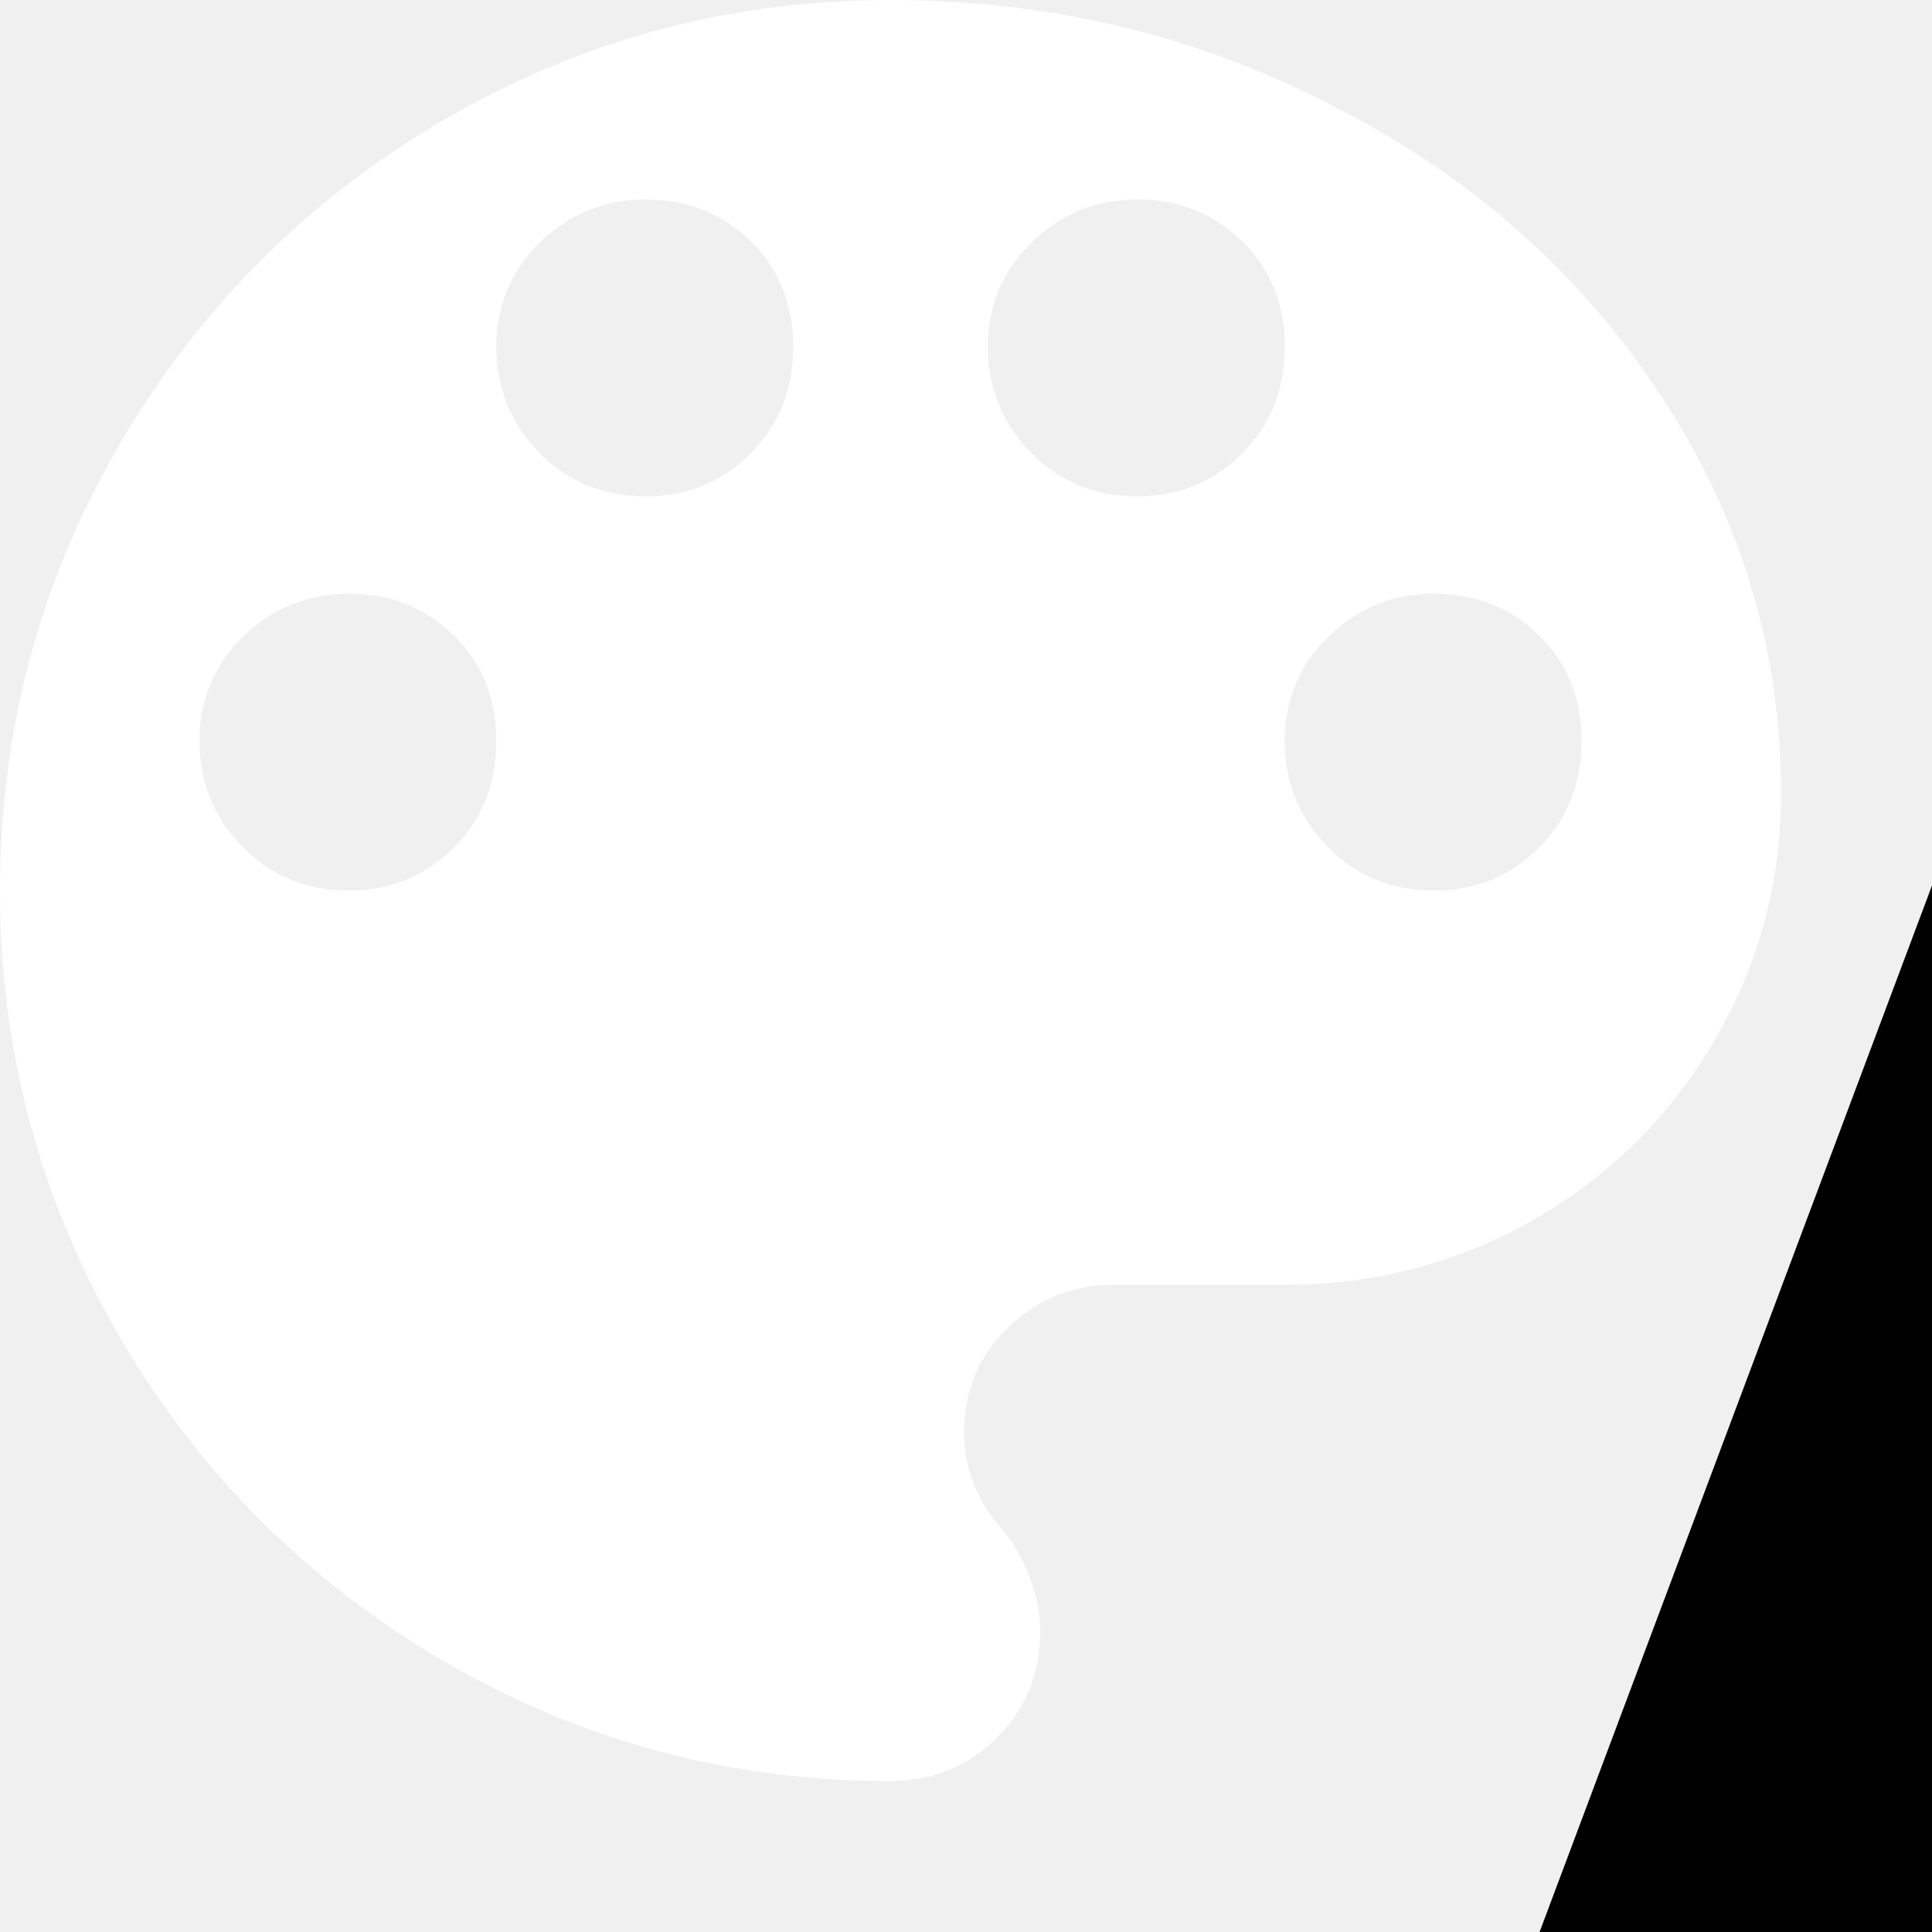
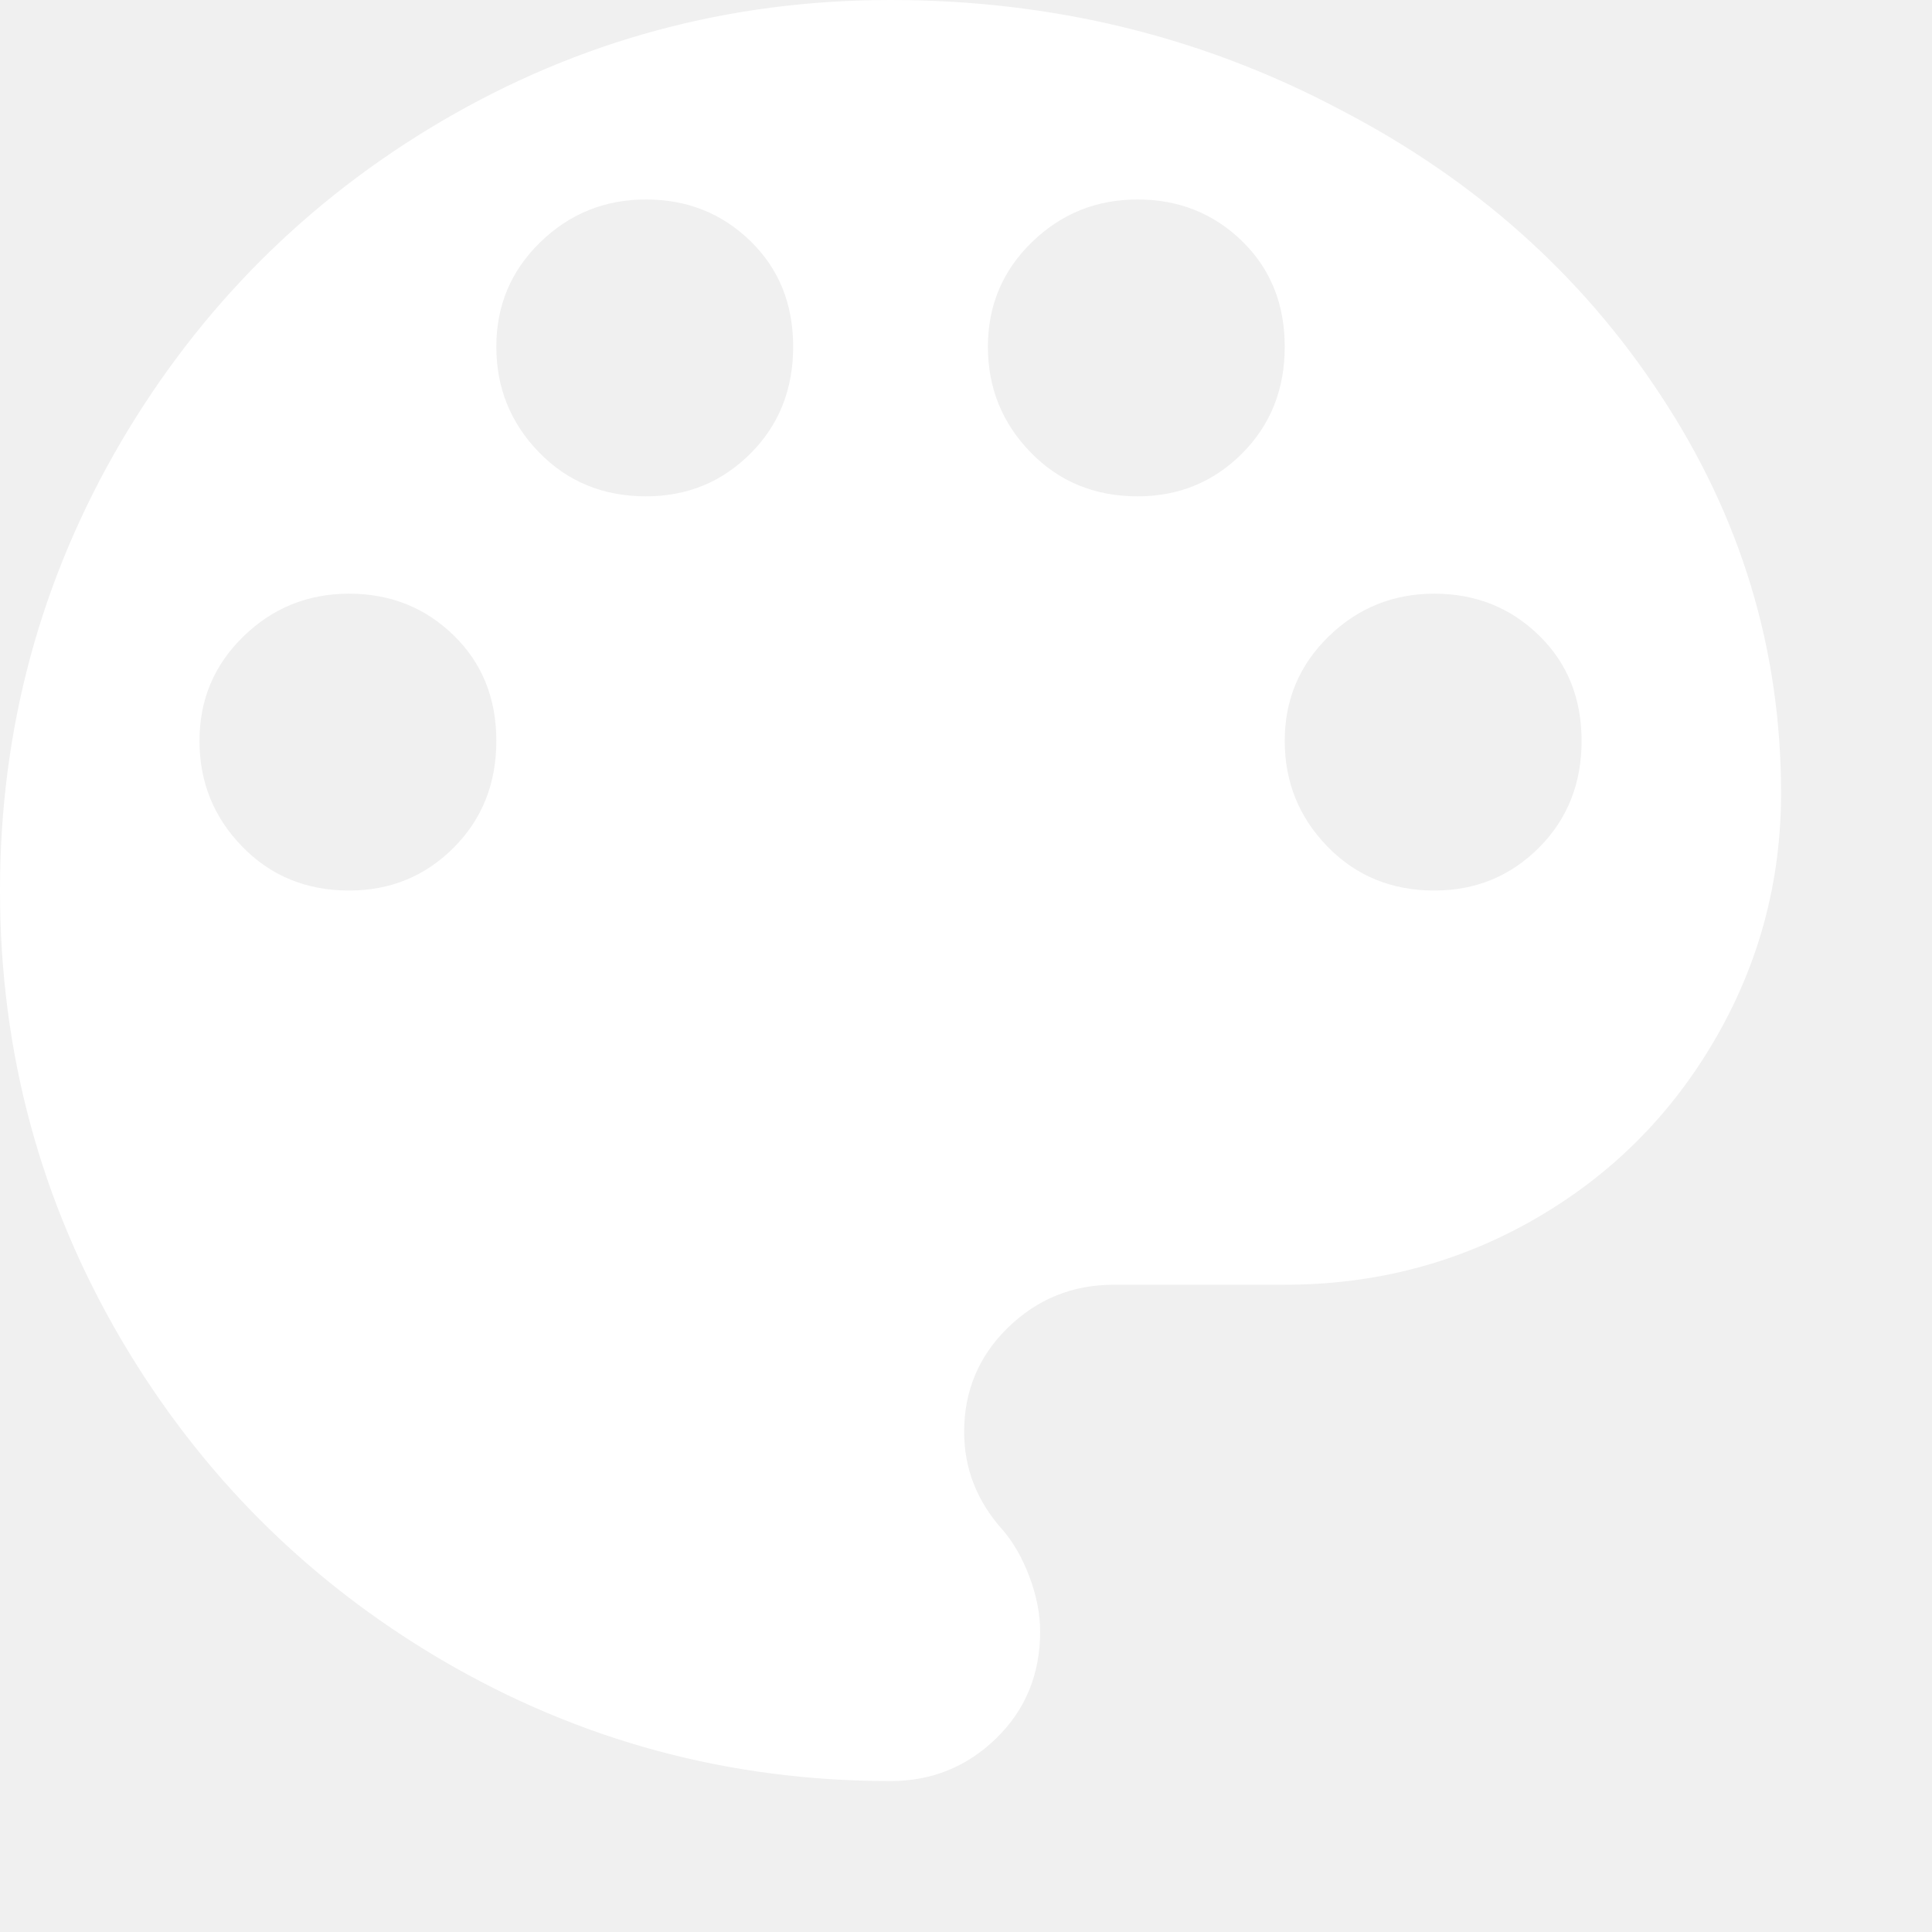
<svg xmlns="http://www.w3.org/2000/svg" viewBox="0 0 128 128" preserveAspectRatio="xMidYMid meet">
  <g id="custom" fill-rule="nonzero" fill="#FFFFFF">
    <path d="M59,118 C61.727,118 64.061,117.056 66.001,115.168 C67.942,113.28 68.912,110.92 68.912,108.088 C68.912,106.934 68.676,105.728 68.204,104.469 C67.732,103.211 67.129,102.162 66.395,101.323 C64.716,99.435 63.877,97.284 63.877,94.872 C63.877,92.145 64.848,89.837 66.788,87.949 C68.728,86.061 71.062,85.117 73.789,85.117 L73.789,85.117 L85.117,85.117 C91.096,85.117 96.603,83.675 101.637,80.791 C106.672,77.906 110.658,73.947 113.595,68.912 C116.532,63.877 118,58.423 118,52.549 C118,43.004 115.325,34.194 109.976,26.117 C104.732,18.146 97.652,11.852 88.736,7.237 C79.611,2.412 69.699,0 59,0 C48.301,0 38.389,2.675 29.264,8.024 C20.348,13.268 13.268,20.348 8.024,29.264 C2.675,38.389 0,48.301 0,59 C0,69.699 2.675,79.611 8.024,88.736 C13.268,97.652 20.348,104.732 29.264,109.976 C38.389,115.325 48.301,118 59,118 Z M75.363,32.883 C72.531,32.883 70.171,31.912 68.283,29.972 C66.395,28.032 65.451,25.698 65.451,22.971 C65.451,20.244 66.421,17.936 68.361,16.048 C70.302,14.16 72.636,13.216 75.363,13.216 C78.09,13.216 80.397,14.134 82.285,15.969 C84.173,17.805 85.117,20.139 85.117,22.971 C85.117,25.803 84.173,28.163 82.285,30.051 C80.397,31.939 78.09,32.883 75.363,32.883 Z M42.795,32.883 C39.963,32.883 37.603,31.912 35.715,29.972 C33.827,28.032 32.883,25.698 32.883,22.971 C32.883,20.244 33.853,17.936 35.793,16.048 C37.734,14.16 40.068,13.216 42.795,13.216 C45.522,13.216 47.829,14.134 49.717,15.969 C51.605,17.805 52.549,20.139 52.549,22.971 C52.549,25.803 51.605,28.163 49.717,30.051 C47.829,31.939 45.522,32.883 42.795,32.883 Z M95.029,59 C92.197,59 89.837,58.03 87.949,56.089 C86.061,54.149 85.117,51.815 85.117,49.088 C85.117,46.361 86.088,44.053 88.028,42.165 C89.968,40.277 92.302,39.333 95.029,39.333 C97.756,39.333 100.064,40.251 101.952,42.087 C103.84,43.922 104.784,46.256 104.784,49.088 C104.784,51.92 103.84,54.28 101.952,56.168 C100.064,58.056 97.756,59 95.029,59 Z M23.128,59 C20.296,59 17.936,58.03 16.048,56.089 C14.16,54.149 13.216,51.815 13.216,49.088 C13.216,46.361 14.186,44.053 16.127,42.165 C18.067,40.277 20.401,39.333 23.128,39.333 C25.855,39.333 28.163,40.251 30.051,42.087 C31.939,43.922 32.883,46.256 32.883,49.088 C32.883,51.92 31.939,54.28 30.051,56.168 C28.163,58.056 25.855,59 23.128,59 Z" fill-rule="nonzero" />
  </g>
-   <g id="triangle">
-     <path d="M150 0 L75 200 L225 200 Z" />
-   </g>
</svg>
